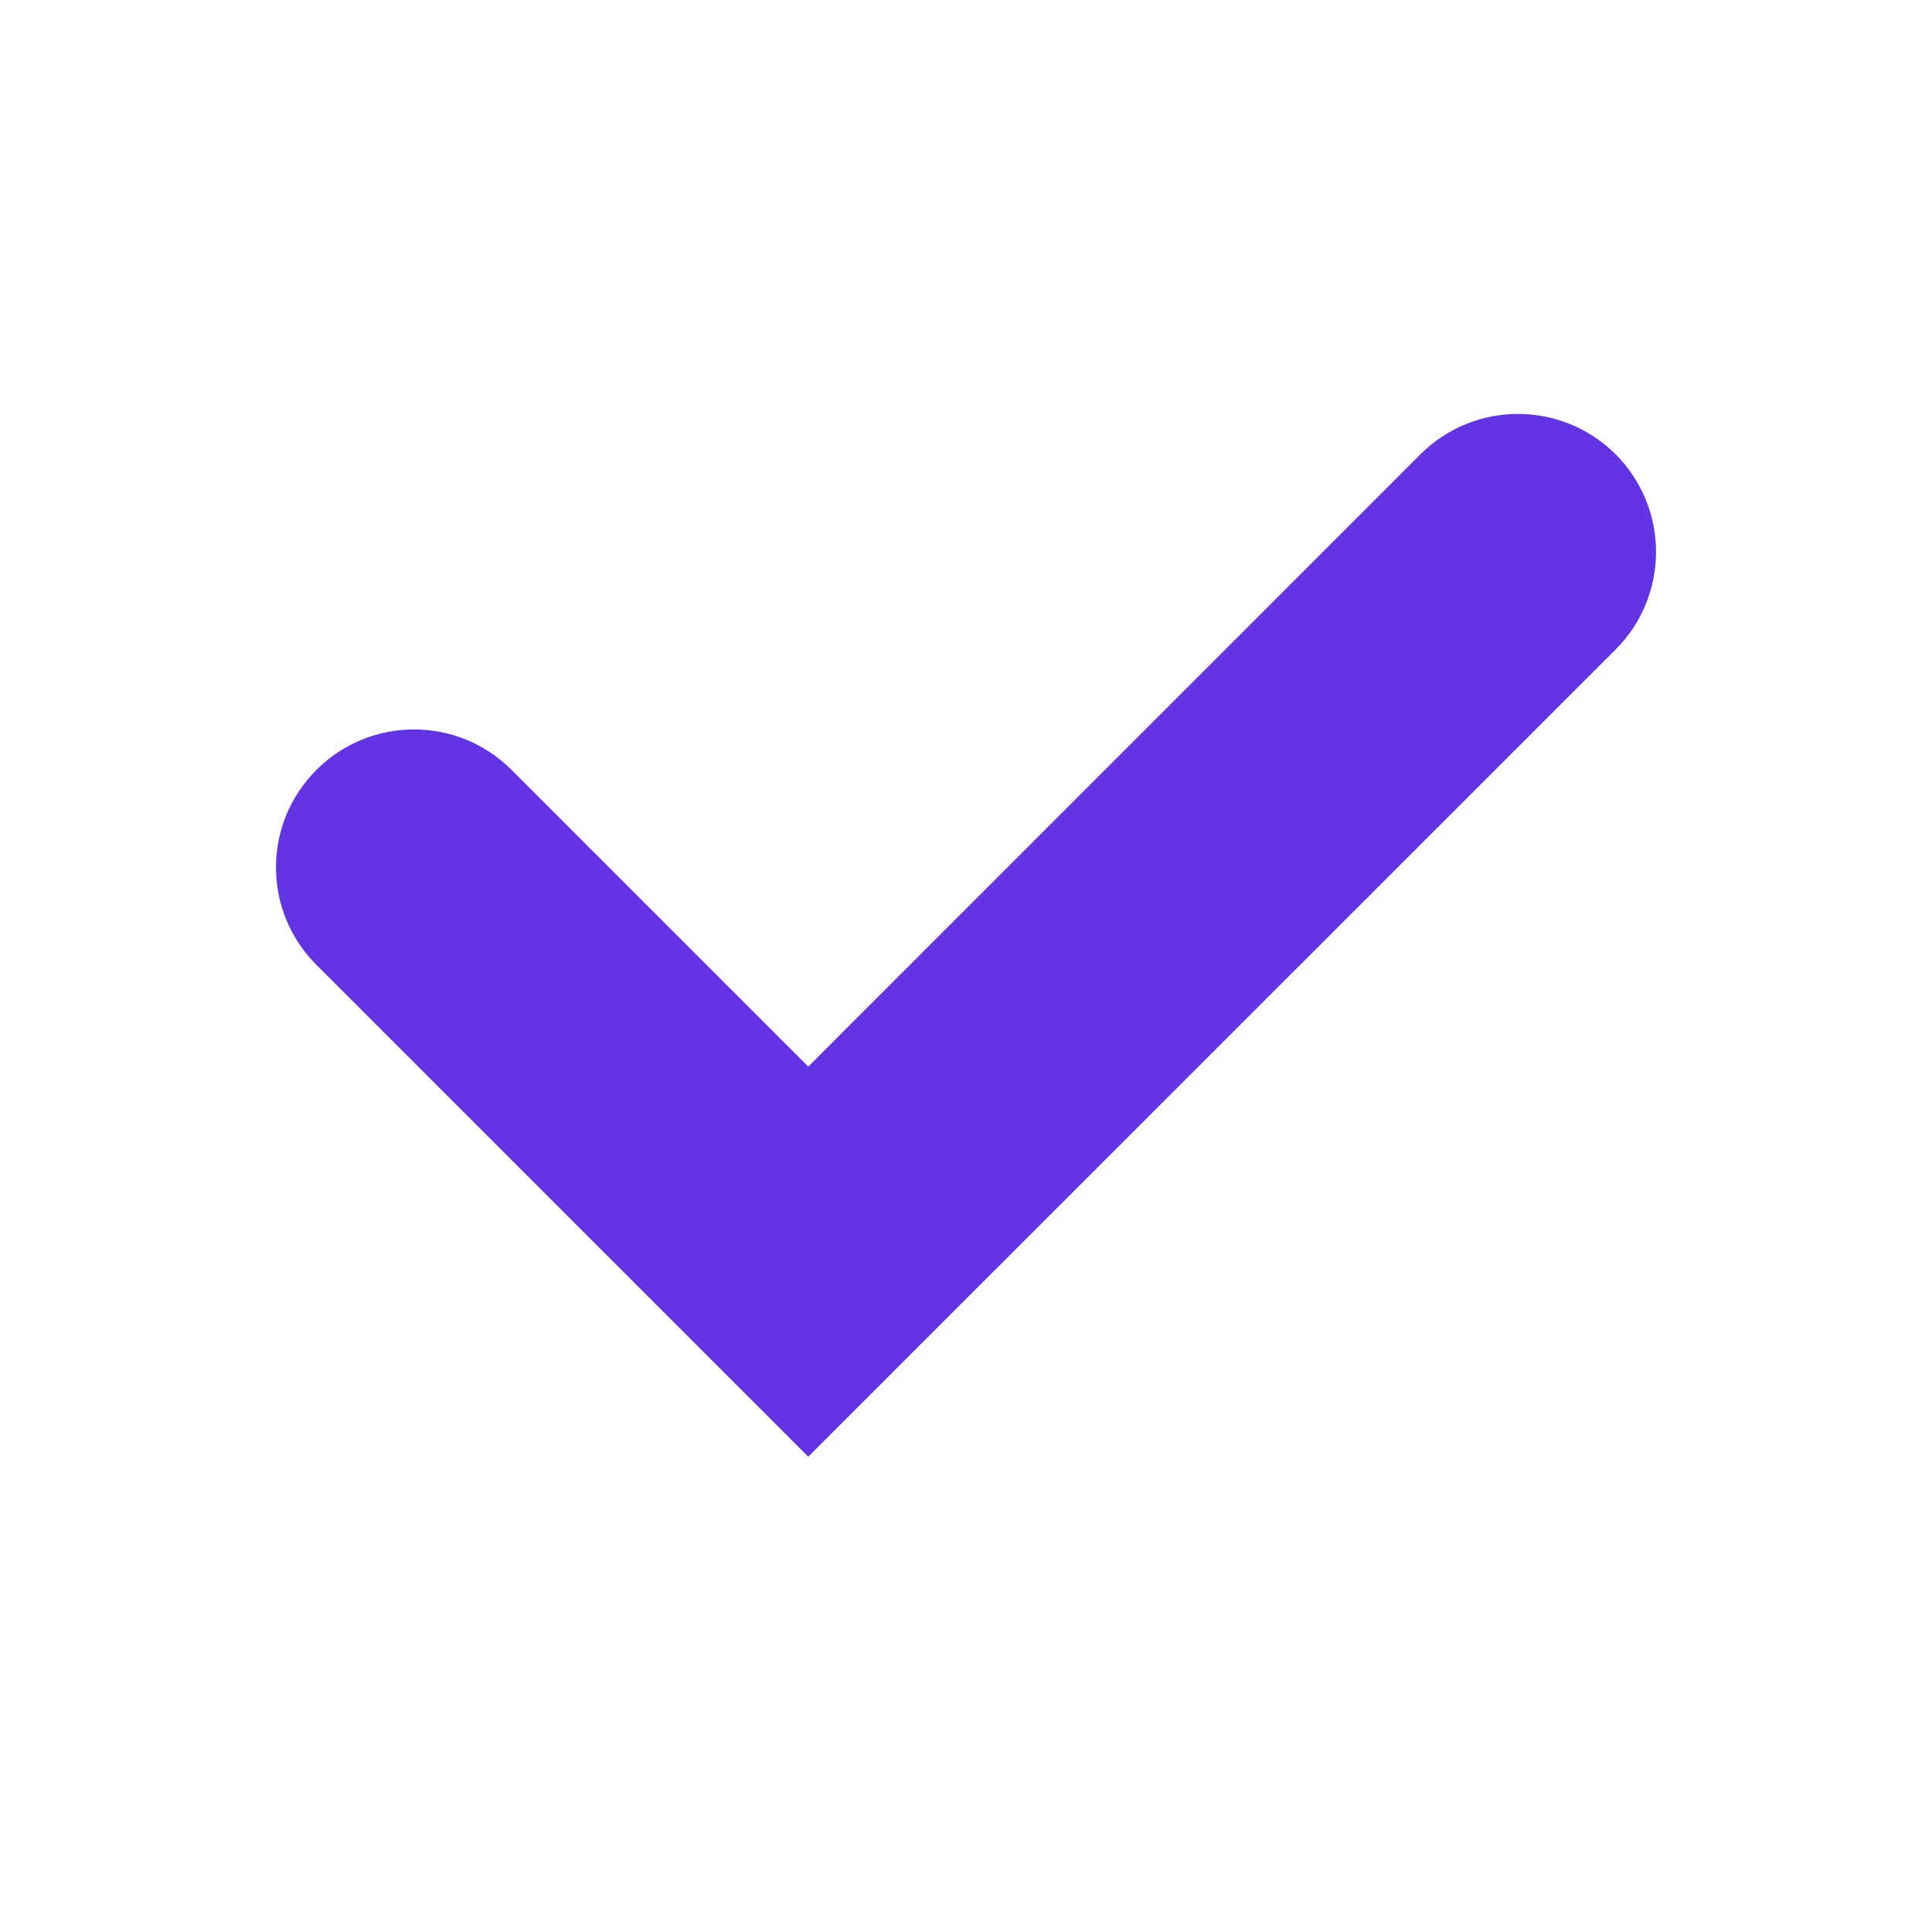
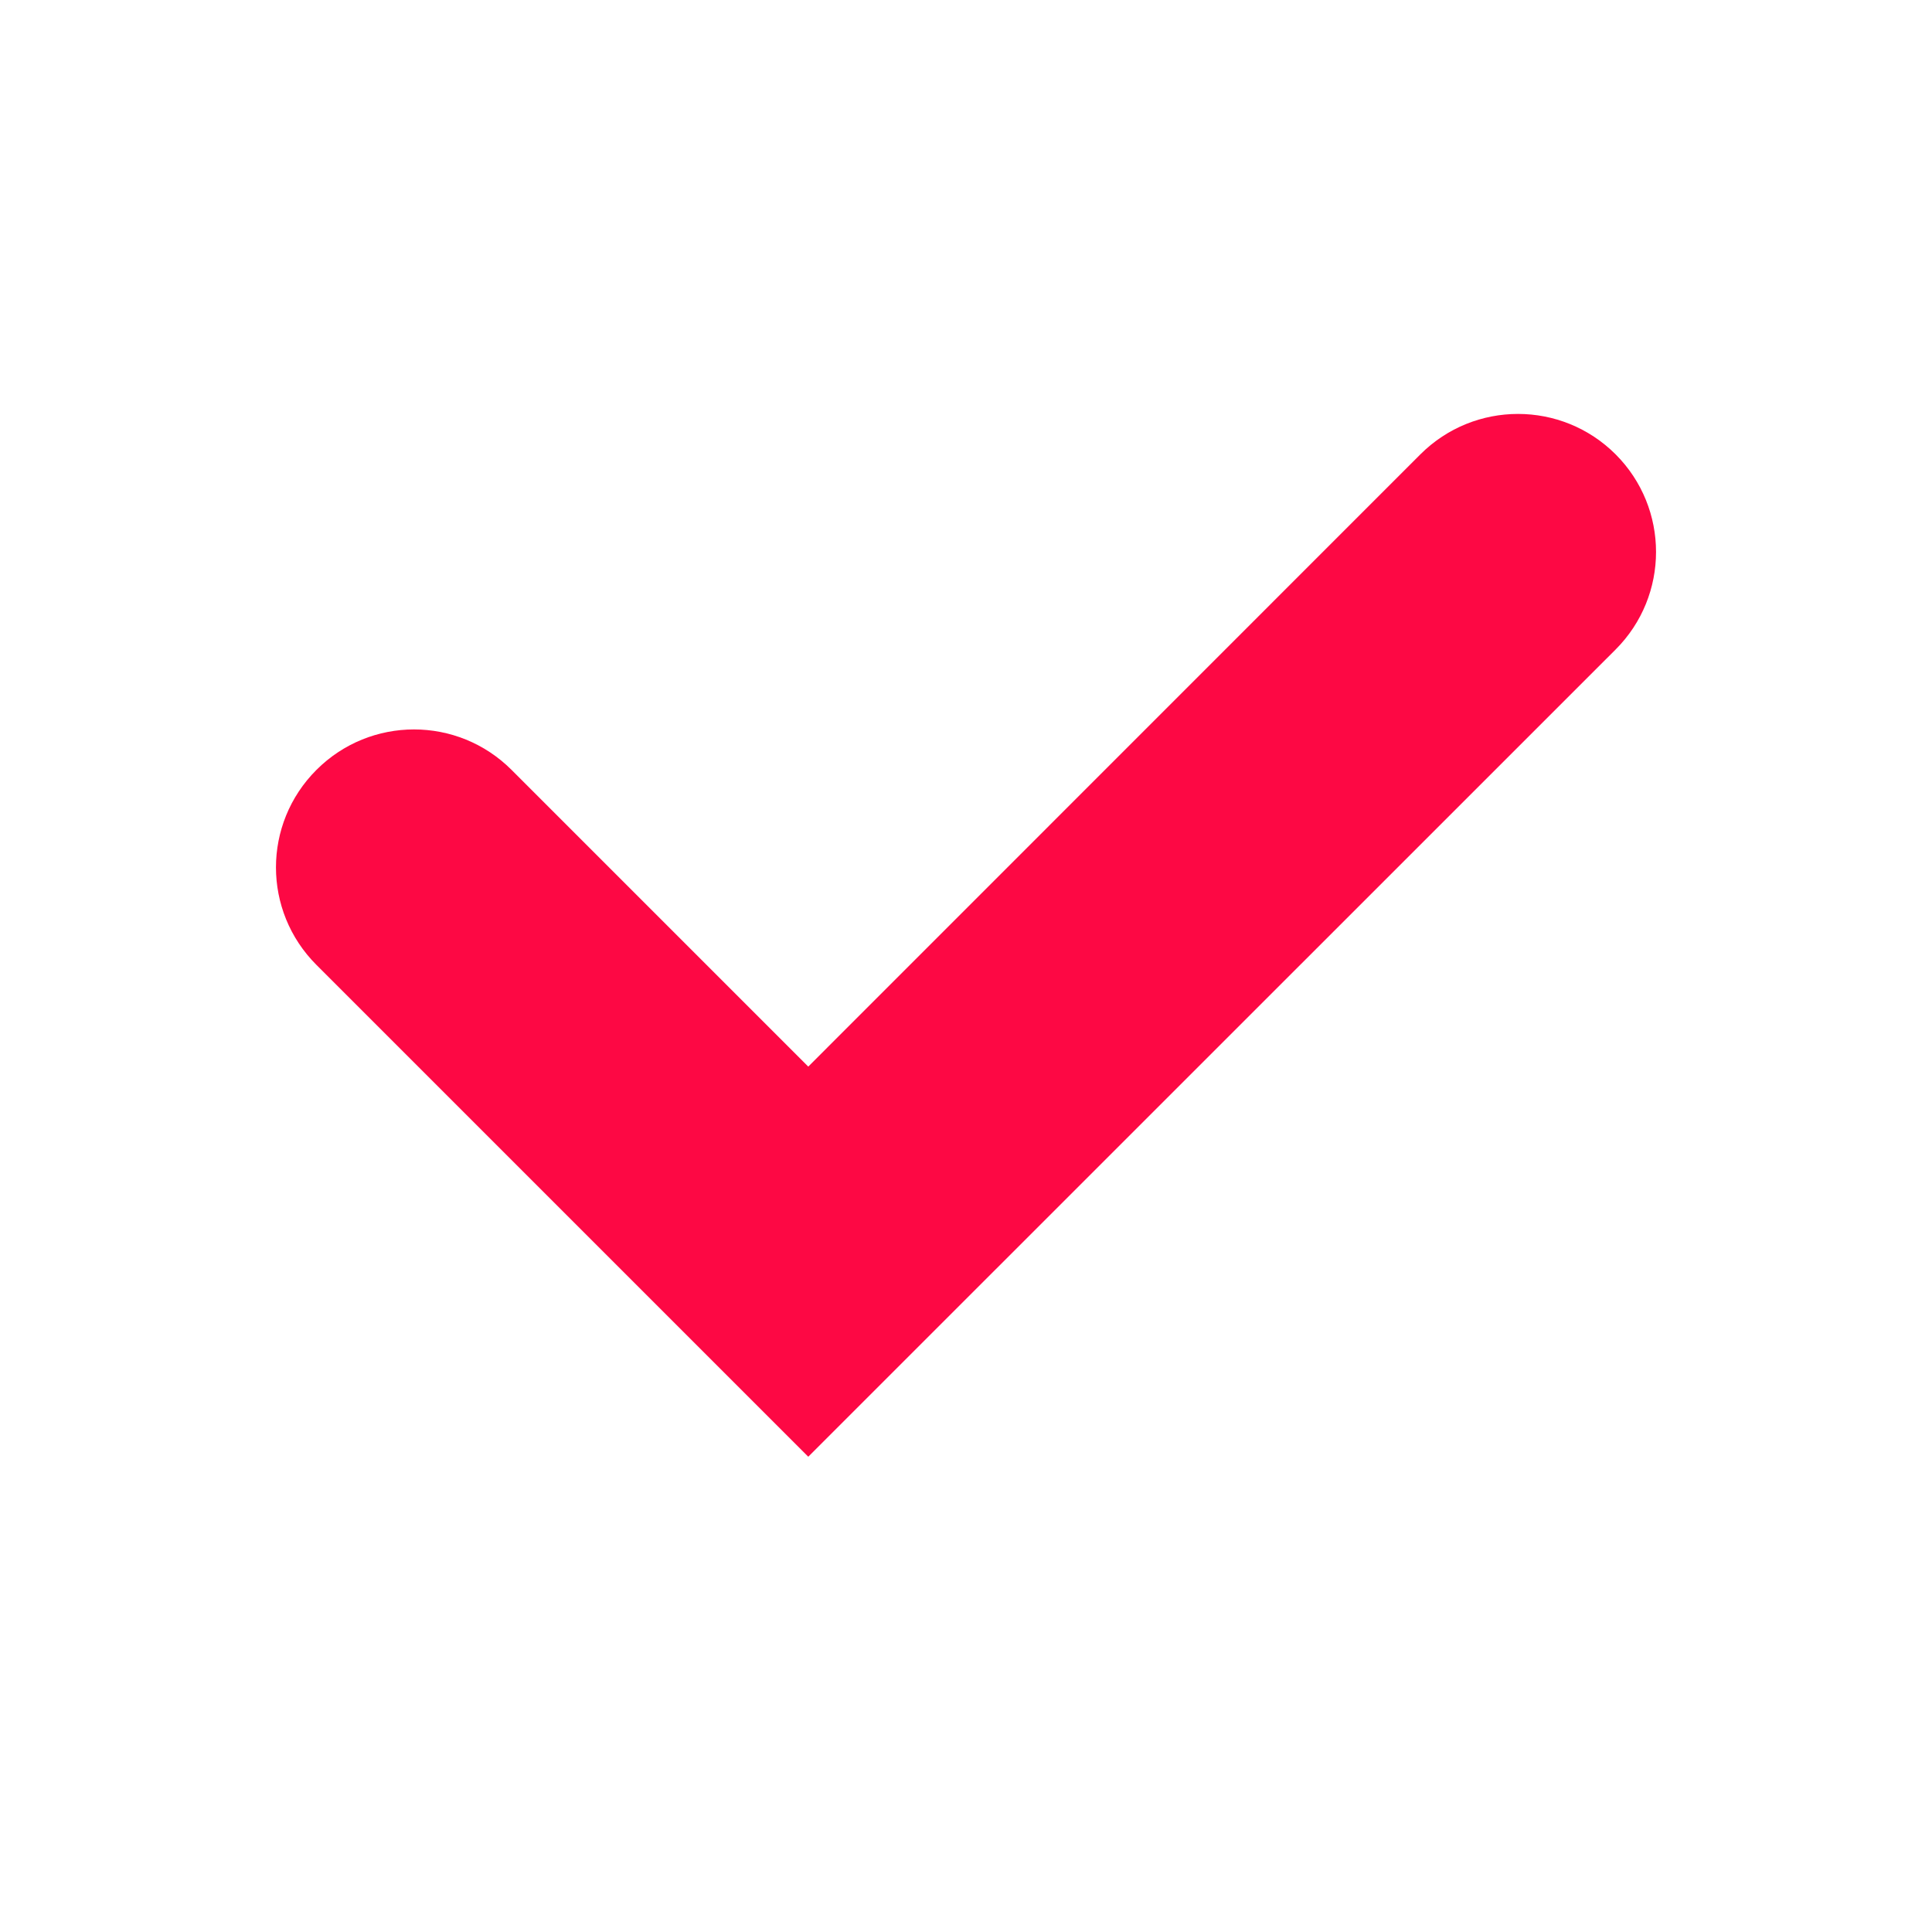
<svg xmlns="http://www.w3.org/2000/svg" width="14" height="14" viewBox="0 0 14 14">
-   <path fill="#6334E3" d="M5.857,10.556 L2.293,6.992 C1.902,6.601 1.902,5.97 2.293,5.579 C2.684,5.188 3.316,5.188 3.707,5.579 L5.857,7.729 L10.293,3.292 C10.684,2.902 11.316,2.902 11.707,3.292 C12.098,3.683 12.098,4.316 11.707,4.707 L5.857,10.556 Z" />
+   <path fill="#fd0844" d="M5.857,10.556 L2.293,6.992 C1.902,6.601 1.902,5.97 2.293,5.579 C2.684,5.188 3.316,5.188 3.707,5.579 L5.857,7.729 L10.293,3.292 C10.684,2.902 11.316,2.902 11.707,3.292 C12.098,3.683 12.098,4.316 11.707,4.707 L5.857,10.556 Z" />
</svg>
